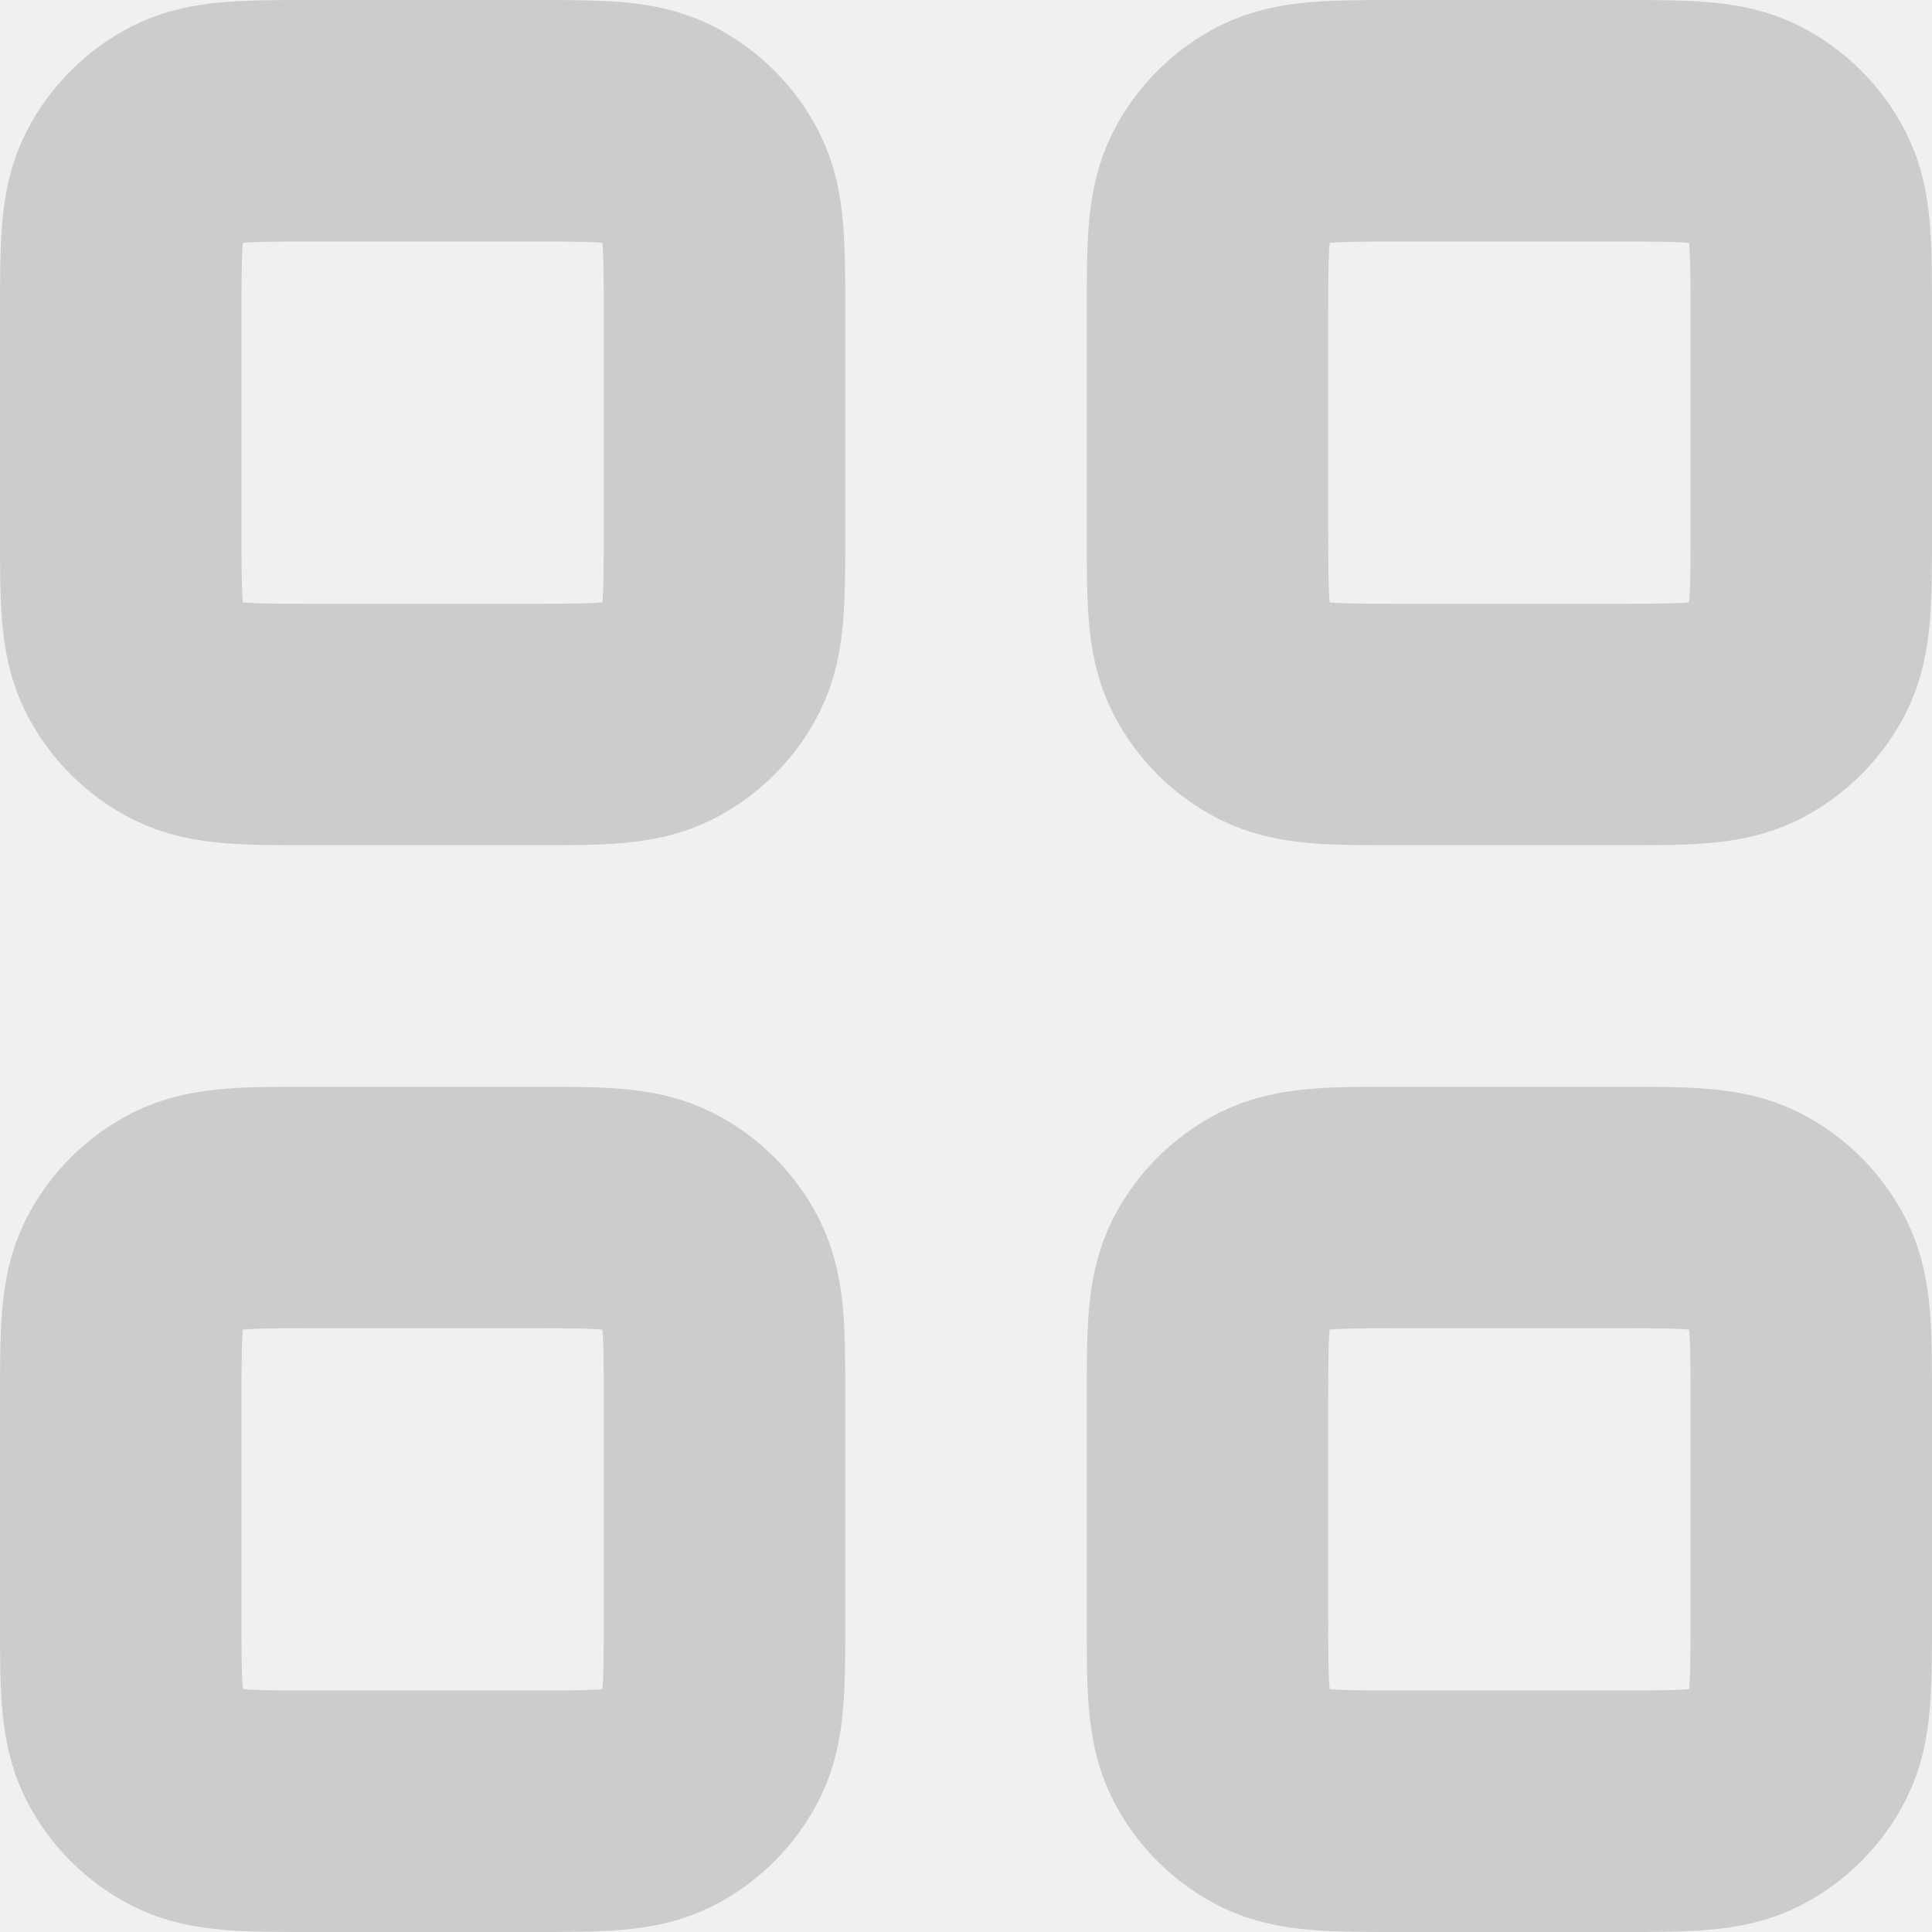
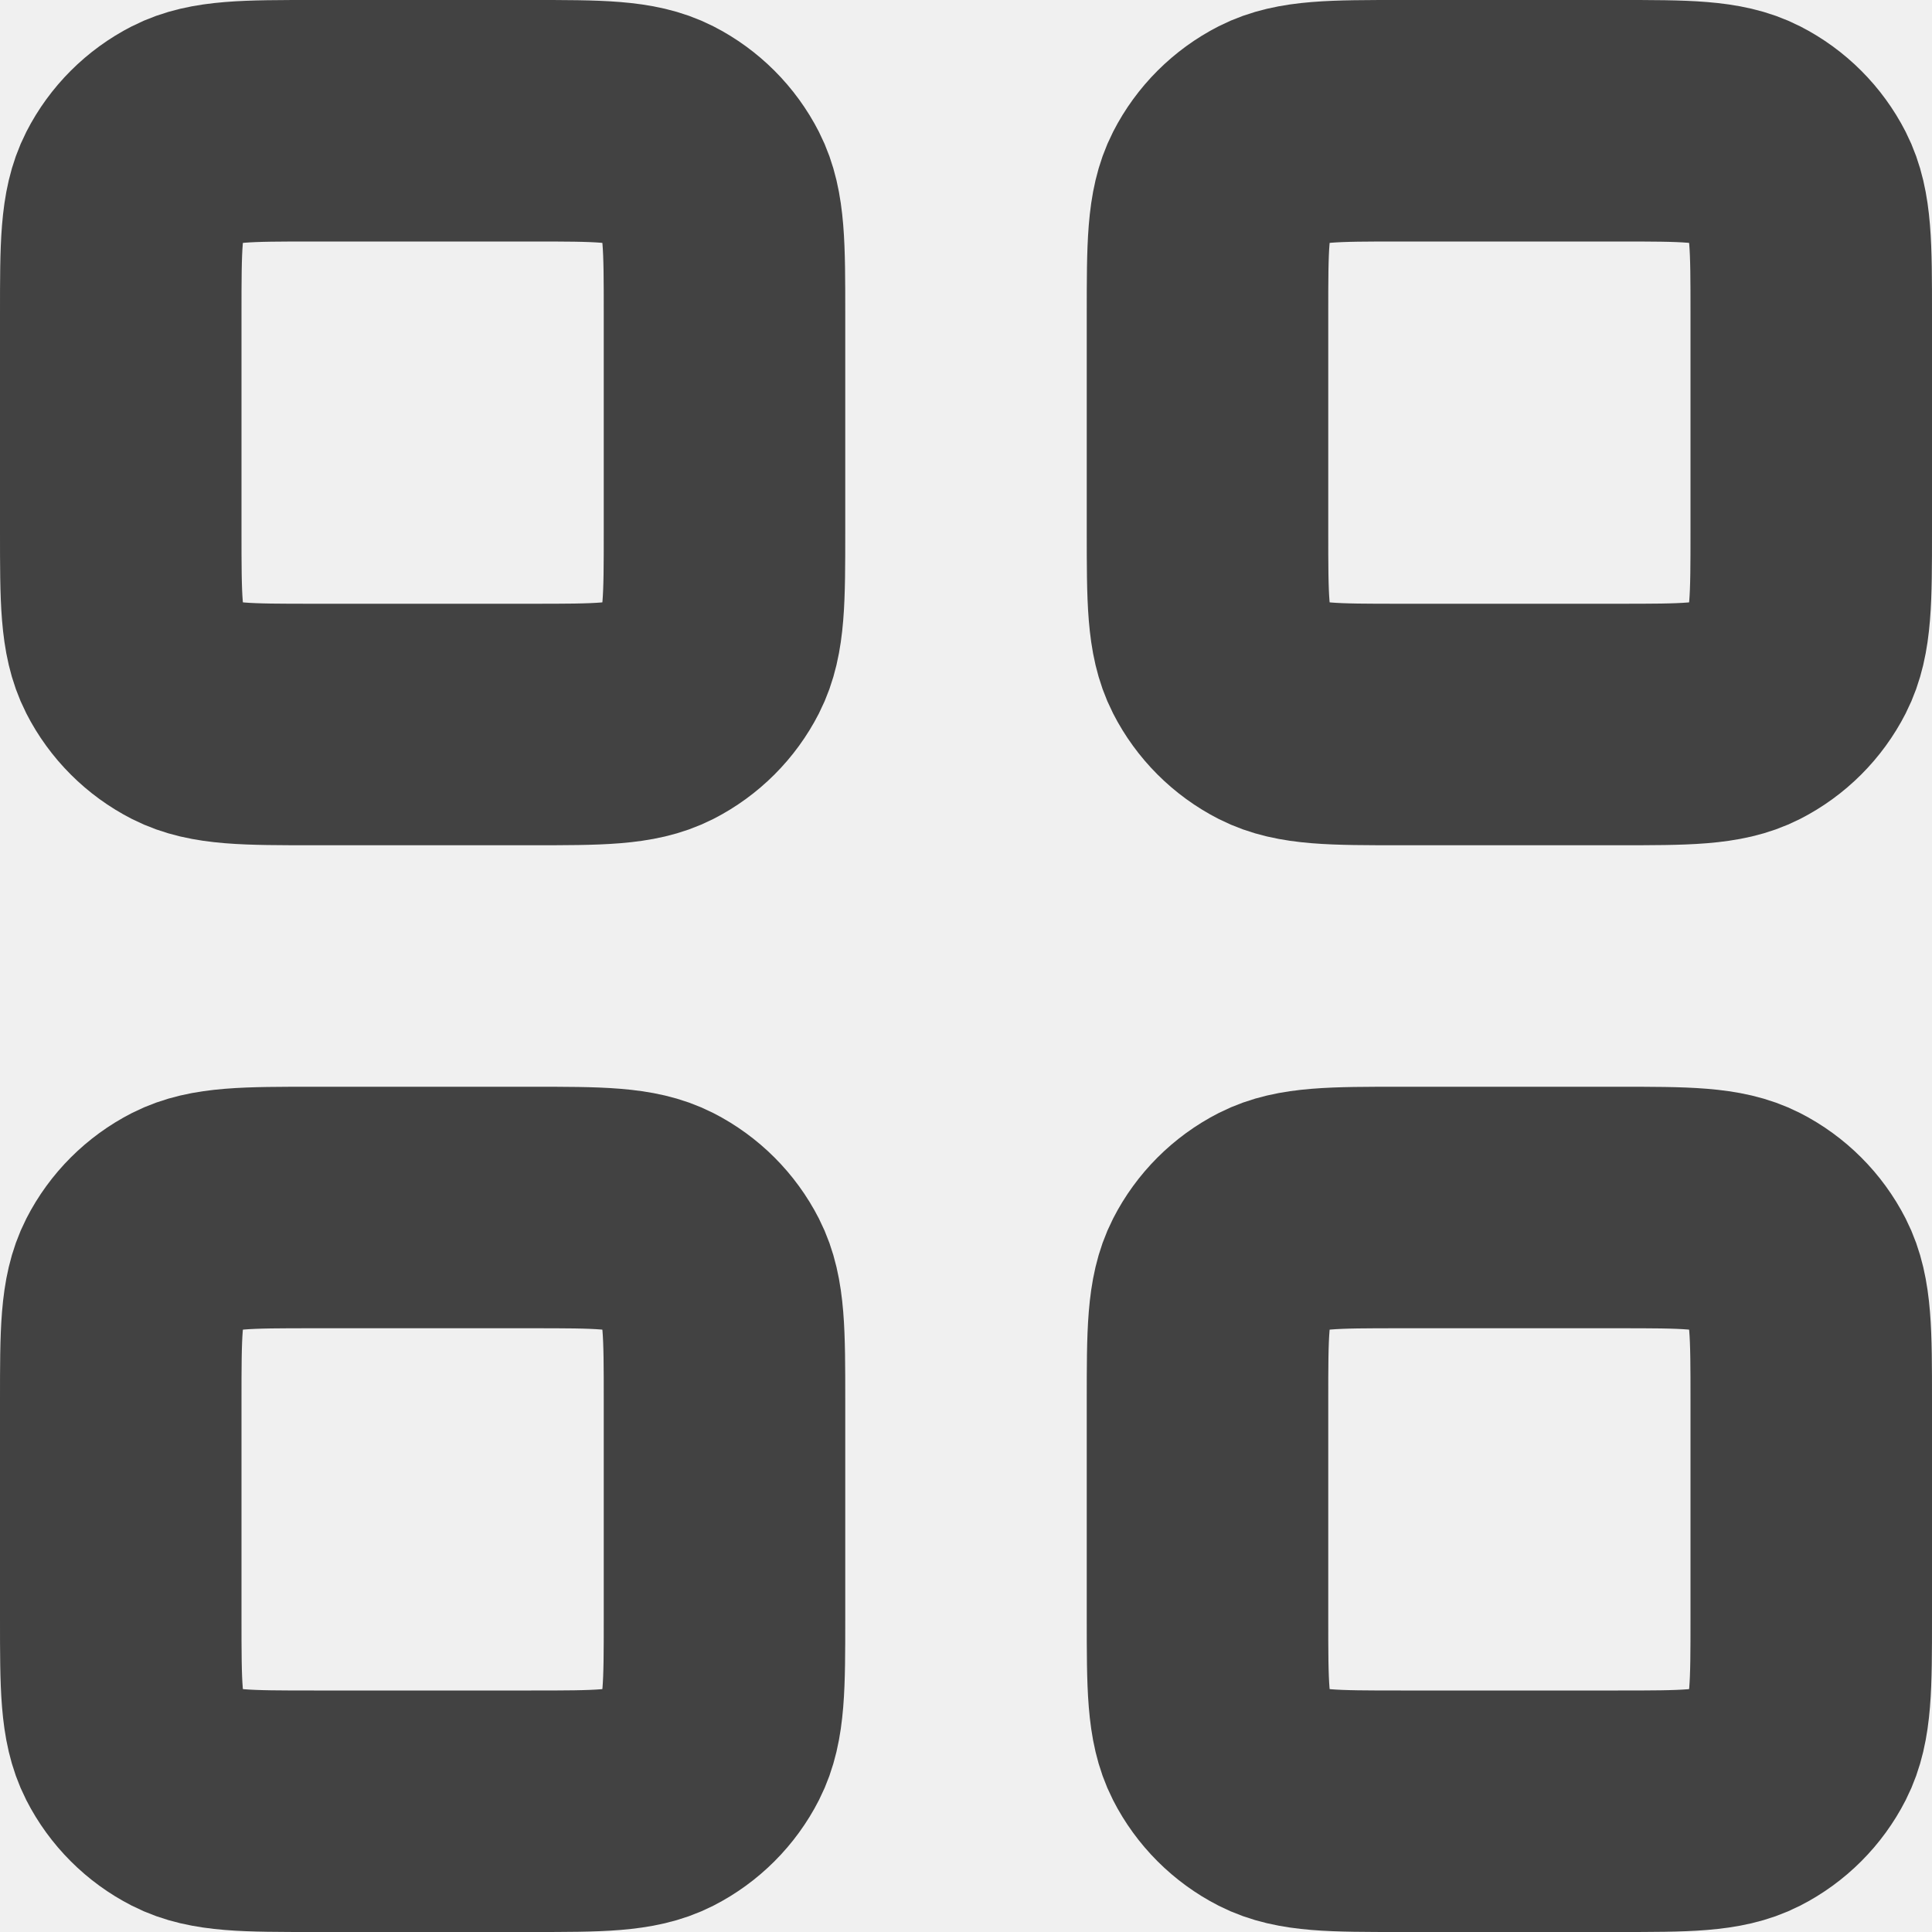
<svg xmlns="http://www.w3.org/2000/svg" width="16" height="16" viewBox="0 0 16 16" fill="none">
  <g clip-path="url(#clip0_61_7356)">
-     <path d="M1 2.6C1 2.04 1 1.76 1.109 1.546C1.205 1.358 1.358 1.205 1.546 1.109C1.76 1 2.04 1 2.6 1H4.4C4.96 1 5.24 1 5.454 1.109C5.642 1.205 5.795 1.358 5.891 1.546C6 1.76 6 2.04 6 2.6V4.4C6 4.96 6 5.24 5.891 5.454C5.795 5.642 5.642 5.795 5.454 5.891C5.24 6 4.96 6 4.4 6H2.6C2.04 6 1.76 6 1.546 5.891C1.358 5.795 1.205 5.642 1.109 5.454C1 5.24 1 4.96 1 4.4V2.6Z" stroke="#CCCCCC" stroke-width="2" />
-     <path d="M1 11.6C1 11.04 1 10.76 1.109 10.546C1.205 10.358 1.358 10.205 1.546 10.109C1.76 10 2.04 10 2.6 10H4.4C4.96 10 5.24 10 5.454 10.109C5.642 10.205 5.795 10.358 5.891 10.546C6 10.76 6 11.04 6 11.6V13.4C6 13.96 6 14.24 5.891 14.454C5.795 14.642 5.642 14.795 5.454 14.891C5.24 15 4.96 15 4.4 15H2.6C2.04 15 1.76 15 1.546 14.891C1.358 14.795 1.205 14.642 1.109 14.454C1 14.24 1 13.96 1 13.4V11.6Z" stroke="#CCCCCC" stroke-width="2" />
-     <path d="M10 2.6C10 2.04 10 1.76 10.109 1.546C10.205 1.358 10.358 1.205 10.546 1.109C10.76 1 11.04 1 11.6 1H13.4C13.96 1 14.24 1 14.454 1.109C14.642 1.205 14.795 1.358 14.891 1.546C15 1.76 15 2.04 15 2.6V4.4C15 4.96 15 5.24 14.891 5.454C14.795 5.642 14.642 5.795 14.454 5.891C14.24 6 13.96 6 13.4 6H11.6C11.04 6 10.76 6 10.546 5.891C10.358 5.795 10.205 5.642 10.109 5.454C10 5.24 10 4.96 10 4.4V2.6Z" stroke="#CCCCCC" stroke-width="2" />
-     <path d="M10 11.6C10 11.04 10 10.76 10.109 10.546C10.205 10.358 10.358 10.205 10.546 10.109C10.76 10 11.04 10 11.6 10H13.4C13.96 10 14.24 10 14.454 10.109C14.642 10.205 14.795 10.358 14.891 10.546C15 10.76 15 11.04 15 11.6V13.4C15 13.96 15 14.24 14.891 14.454C14.795 14.642 14.642 14.795 14.454 14.891C14.24 15 13.96 15 13.4 15H11.6C11.04 15 10.76 15 10.546 14.891C10.358 14.795 10.205 14.642 10.109 14.454C10 14.24 10 13.96 10 13.4V11.6Z" stroke="#CCCCCC" stroke-width="2" />
+     <path d="M1 2.6C1 2.04 1 1.76 1.109 1.546C1.205 1.358 1.358 1.205 1.546 1.109C1.76 1 2.04 1 2.6 1H4.4C4.96 1 5.24 1 5.454 1.109C5.642 1.205 5.795 1.358 5.891 1.546C6 1.76 6 2.04 6 2.6V4.4C6 4.96 6 5.24 5.891 5.454C5.795 5.642 5.642 5.795 5.454 5.891C5.24 6 4.96 6 4.4 6H2.6C2.04 6 1.76 6 1.546 5.891C1.358 5.795 1.205 5.642 1.109 5.454C1 5.24 1 4.96 1 4.4V2.6Z" stroke="#424242" stroke-width="2" />
+     <path d="M1 11.6C1 11.04 1 10.76 1.109 10.546C1.205 10.358 1.358 10.205 1.546 10.109C1.76 10 2.04 10 2.6 10H4.4C4.96 10 5.24 10 5.454 10.109C5.642 10.205 5.795 10.358 5.891 10.546C6 10.76 6 11.04 6 11.6V13.4C6 13.96 6 14.24 5.891 14.454C5.795 14.642 5.642 14.795 5.454 14.891C5.24 15 4.96 15 4.4 15H2.6C2.04 15 1.76 15 1.546 14.891C1.358 14.795 1.205 14.642 1.109 14.454C1 14.24 1 13.96 1 13.4V11.6Z" stroke="#424242" stroke-width="2" />
+     <path d="M10 2.6C10 2.04 10 1.76 10.109 1.546C10.205 1.358 10.358 1.205 10.546 1.109C10.76 1 11.04 1 11.6 1H13.4C13.96 1 14.24 1 14.454 1.109C14.642 1.205 14.795 1.358 14.891 1.546C15 1.76 15 2.04 15 2.6V4.4C15 4.96 15 5.24 14.891 5.454C14.795 5.642 14.642 5.795 14.454 5.891C14.24 6 13.96 6 13.4 6H11.6C11.04 6 10.76 6 10.546 5.891C10.358 5.795 10.205 5.642 10.109 5.454C10 5.24 10 4.96 10 4.4V2.6Z" stroke="#424242" stroke-width="2" />
+     <path d="M10 11.6C10 11.04 10 10.76 10.109 10.546C10.205 10.358 10.358 10.205 10.546 10.109C10.76 10 11.04 10 11.6 10H13.4C13.96 10 14.24 10 14.454 10.109C14.642 10.205 14.795 10.358 14.891 10.546C15 10.76 15 11.04 15 11.6V13.4C15 13.96 15 14.24 14.891 14.454C14.795 14.642 14.642 14.795 14.454 14.891C14.24 15 13.96 15 13.4 15H11.6C11.04 15 10.76 15 10.546 14.891C10.358 14.795 10.205 14.642 10.109 14.454C10 14.24 10 13.96 10 13.4V11.6Z" stroke="#424242" stroke-width="2" />
  </g>
  <defs>
    <clipPath id="clip0_61_7356">
      <rect width="16" height="16" fill="white" />
    </clipPath>
  </defs>
</svg>
